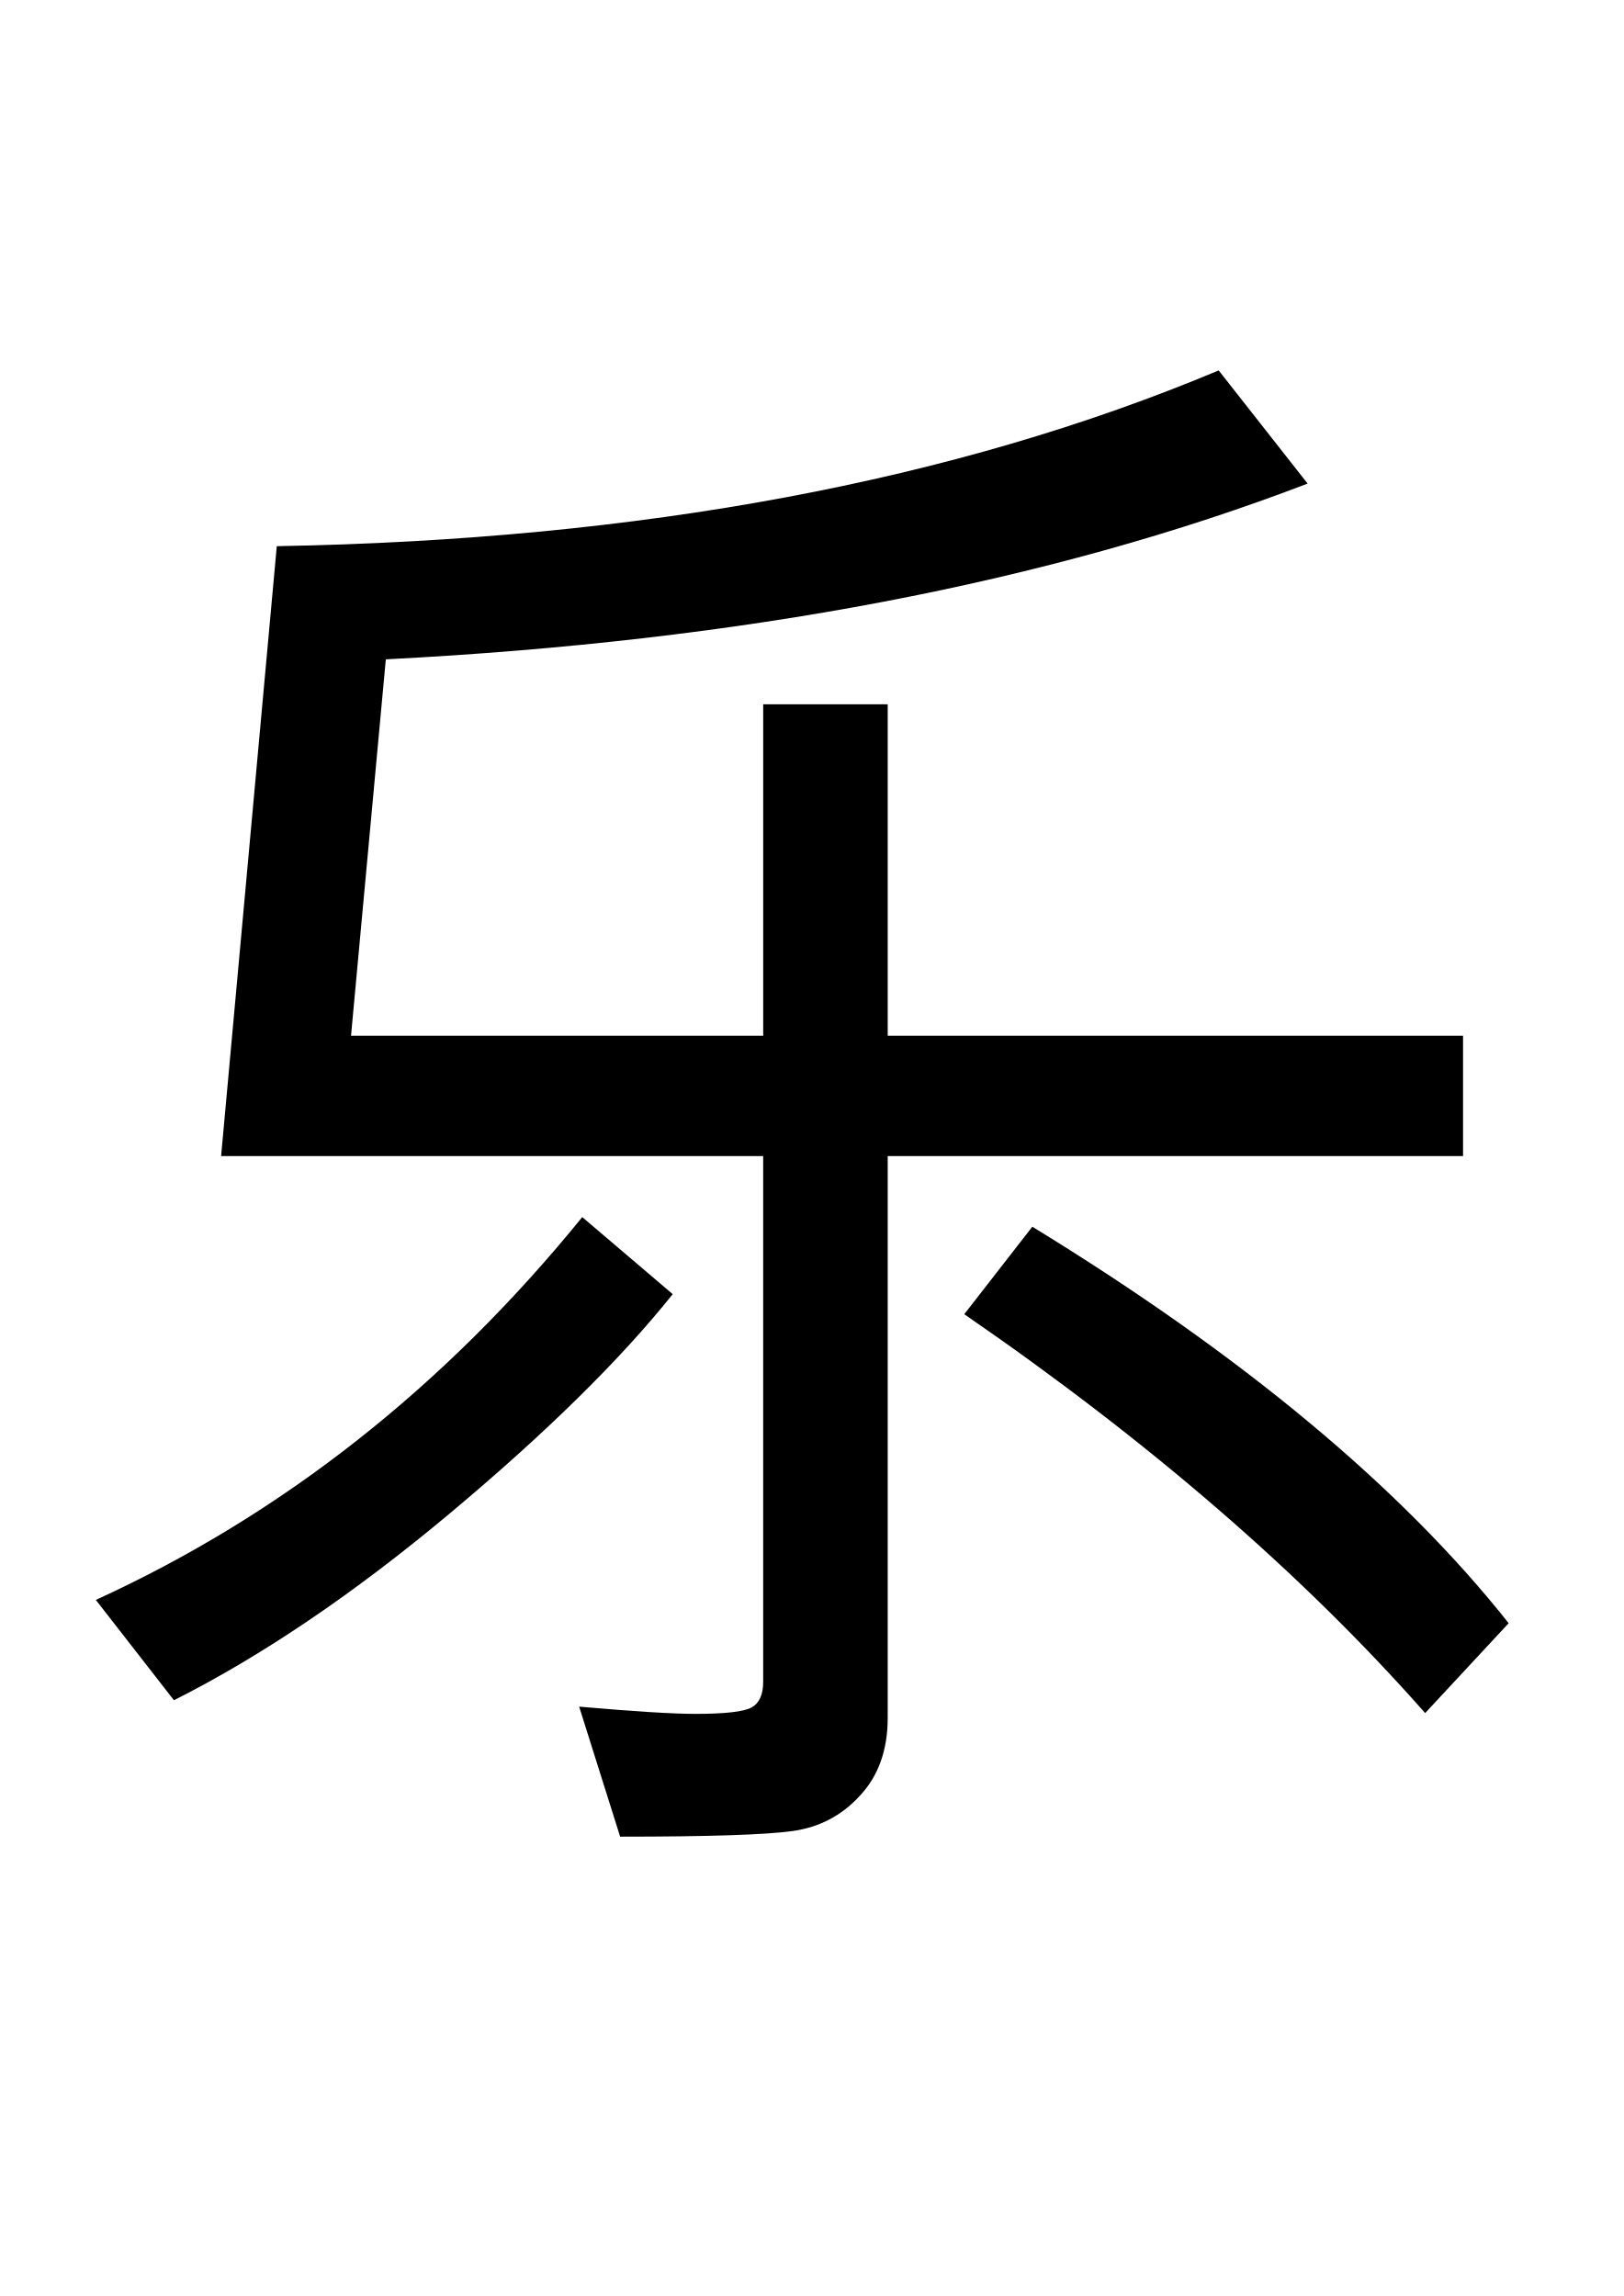
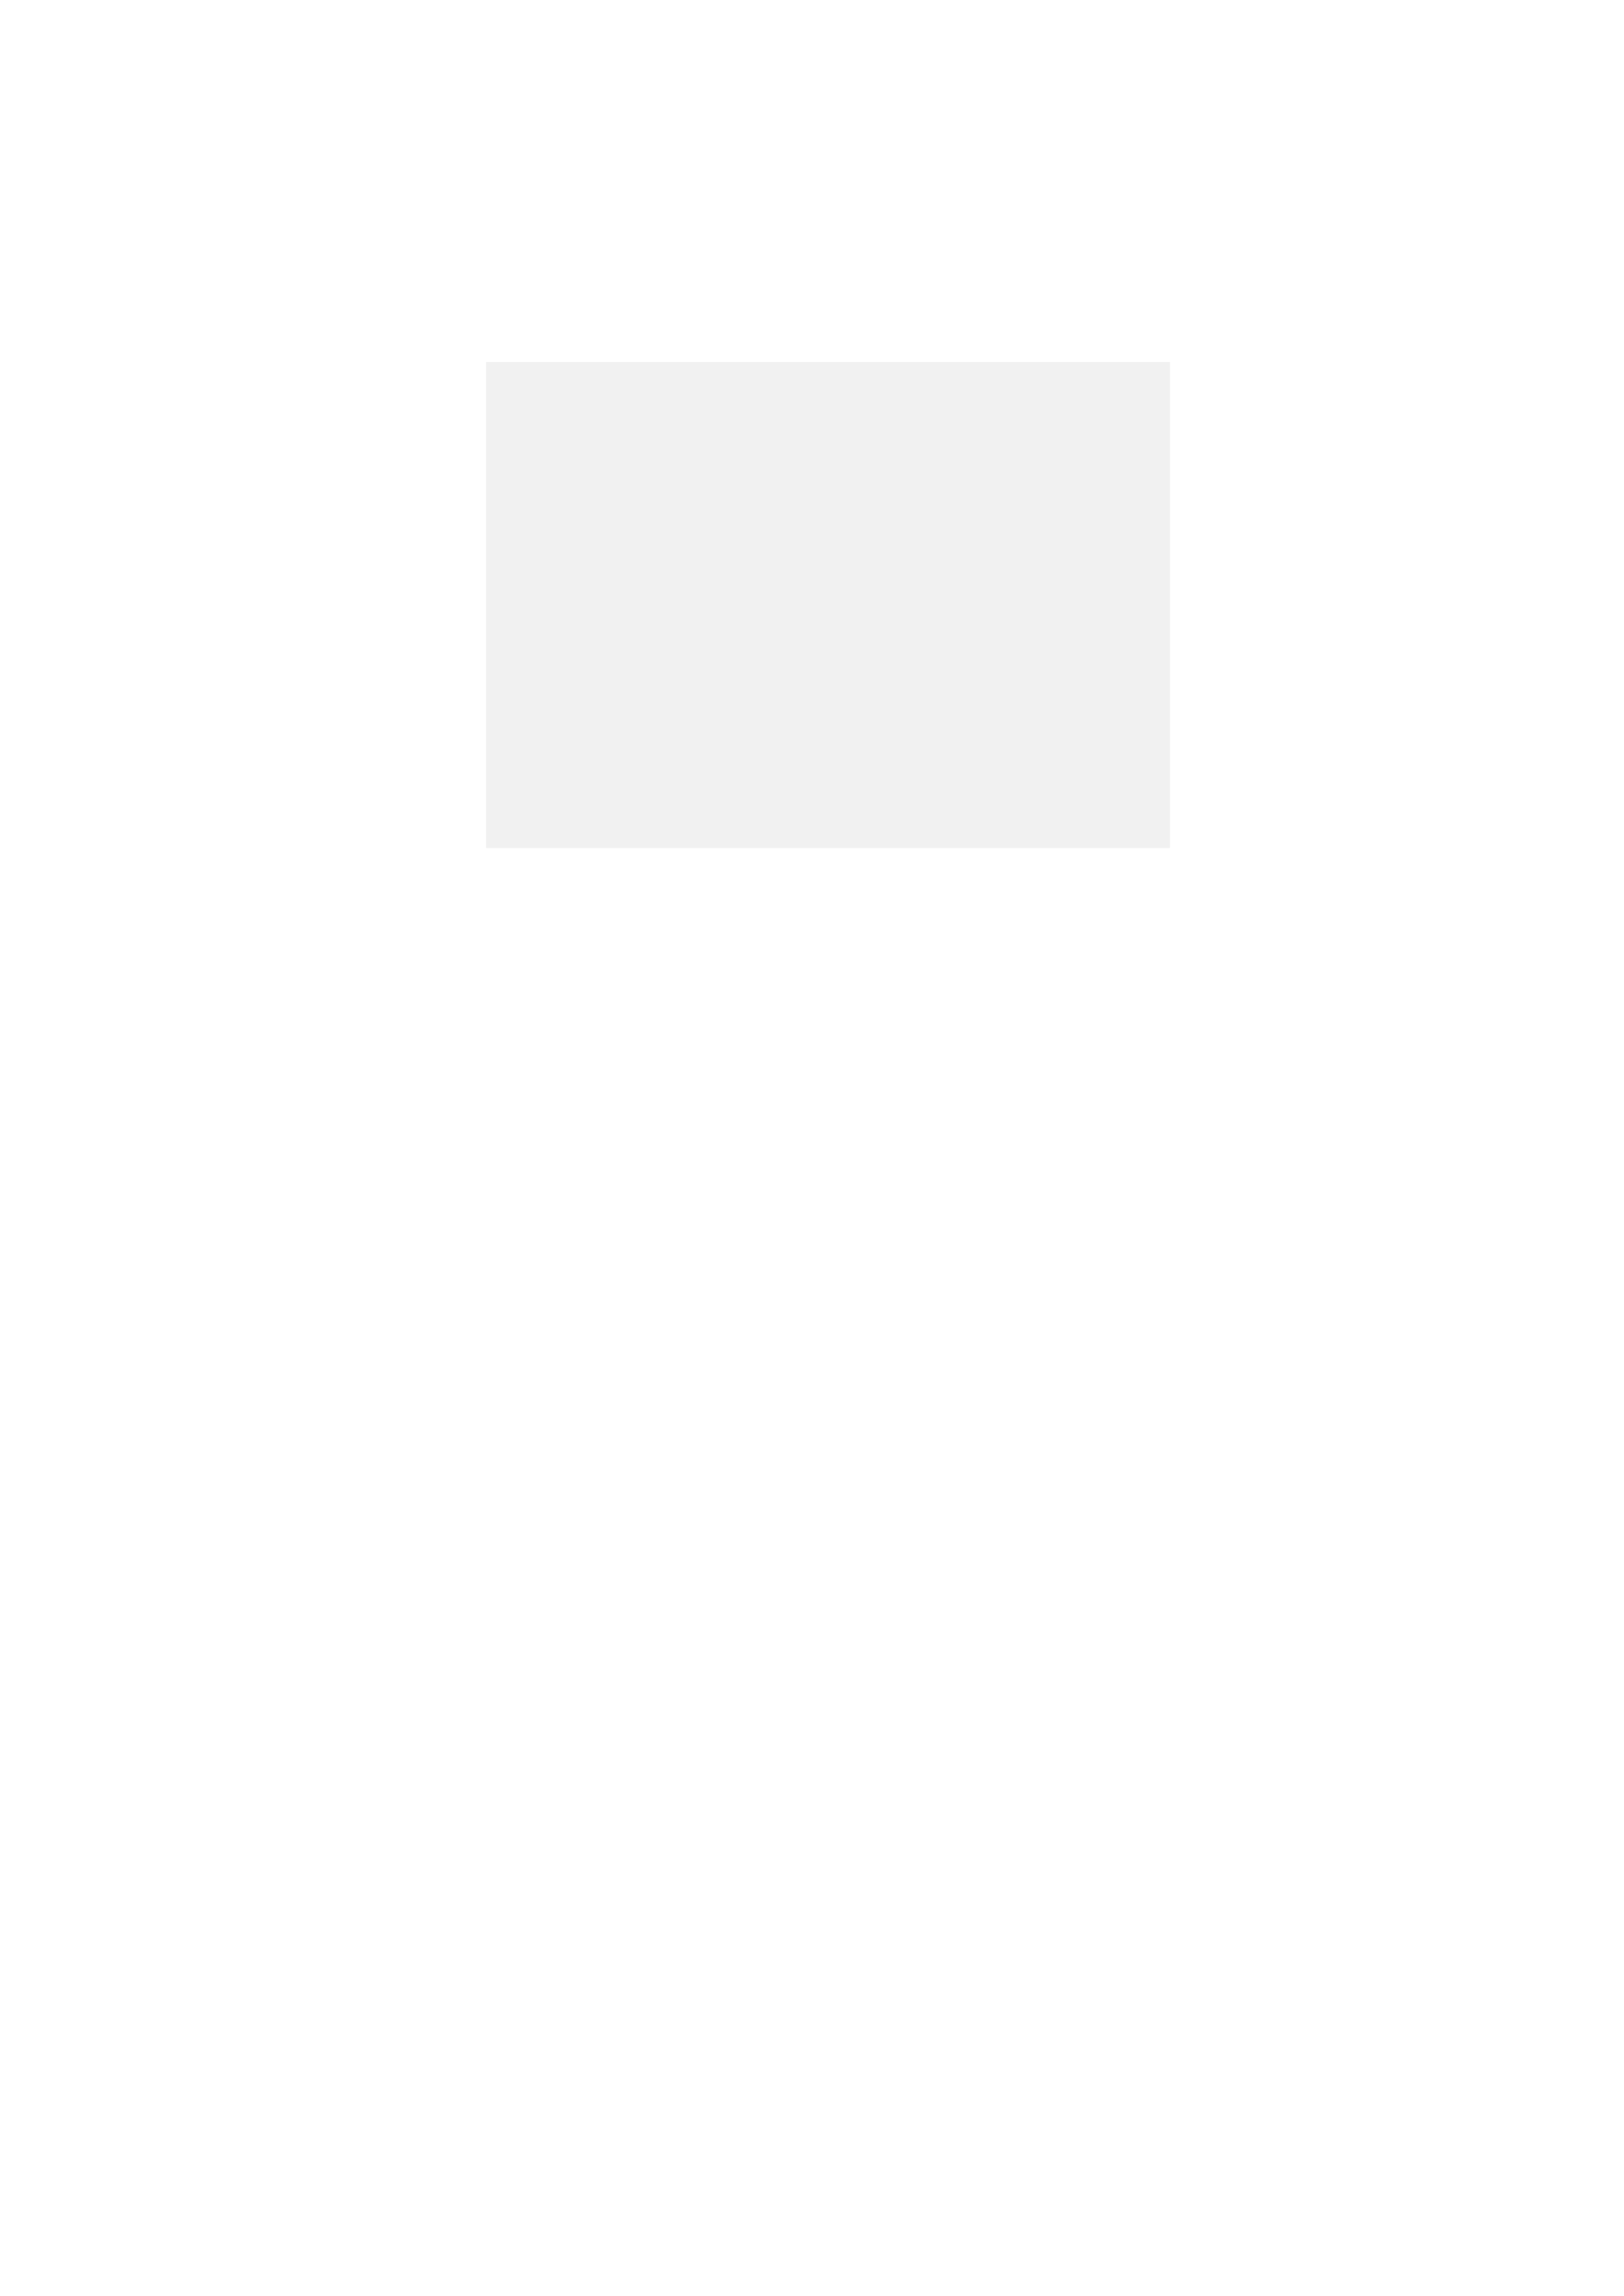
<svg xmlns="http://www.w3.org/2000/svg" width="210mm" height="297mm" viewBox="0 0 210 297" version="1.1" id="svg1">
  <defs id="defs1" />
  <g id="layer1">
-     <path style="font-size:208.684px;font-family:AppleMyungjo;-inkscape-font-specification:AppleMyungjo;stroke-width:0.243" d="m 192.78,146.788 h -75.811 v 71.328 q 0,6.114 -3.668,9.884 -3.566,3.77 -8.865,4.483 -5.299,0.713 -22.723,0.713 l -5.401,-16.507 q 10.903,0.917 15.284,0.917 5.91,0 7.438,-0.815 1.528,-0.815 1.528,-3.261 v -66.742 H 29.134 L 36.471,69.347 Q 108.41,68.124 160.581,47.032 l 11.718,14.367 Q 121.249,80.25 50.838,83.714 L 46.253,131.504 H 100.564 V 89.421 h 16.405 v 42.083 h 75.811 z" transform="scale(0.9815416,1.018806)" id="text2" />
-     <path style="font-size:208.684px;font-family:AppleMyungjo;-inkscape-font-specification:AppleMyungjo;stroke-width:0.243" d="m 198.792,206.092 -11.005,11.412 q -24.149,-26.391 -60.73,-50.643 l 8.967,-11.107 q 41.472,24.455 62.768,50.337 z" transform="scale(0.9815416,1.018806)" id="path3" />
-     <path style="font-size:208.684px;font-family:AppleMyungjo;-inkscape-font-specification:AppleMyungjo;stroke-width:0.243" d="M 88.642,164.315 Q 78.248,176.848 59.296,192.132 40.343,207.417 22.919,215.874 L 12.627,203.137 q 36.785,-16.202 64.093,-48.605 z" transform="scale(0.9815416,1.018806)" id="path2" />
+     <path id="rect1" style="fill:#f1f1f1;stroke-width:0.292;fill-opacity:1" d="M 62.869,46.826 H 151.318 V 109.695 H 62.869 Z" />
  </g>
</svg>
